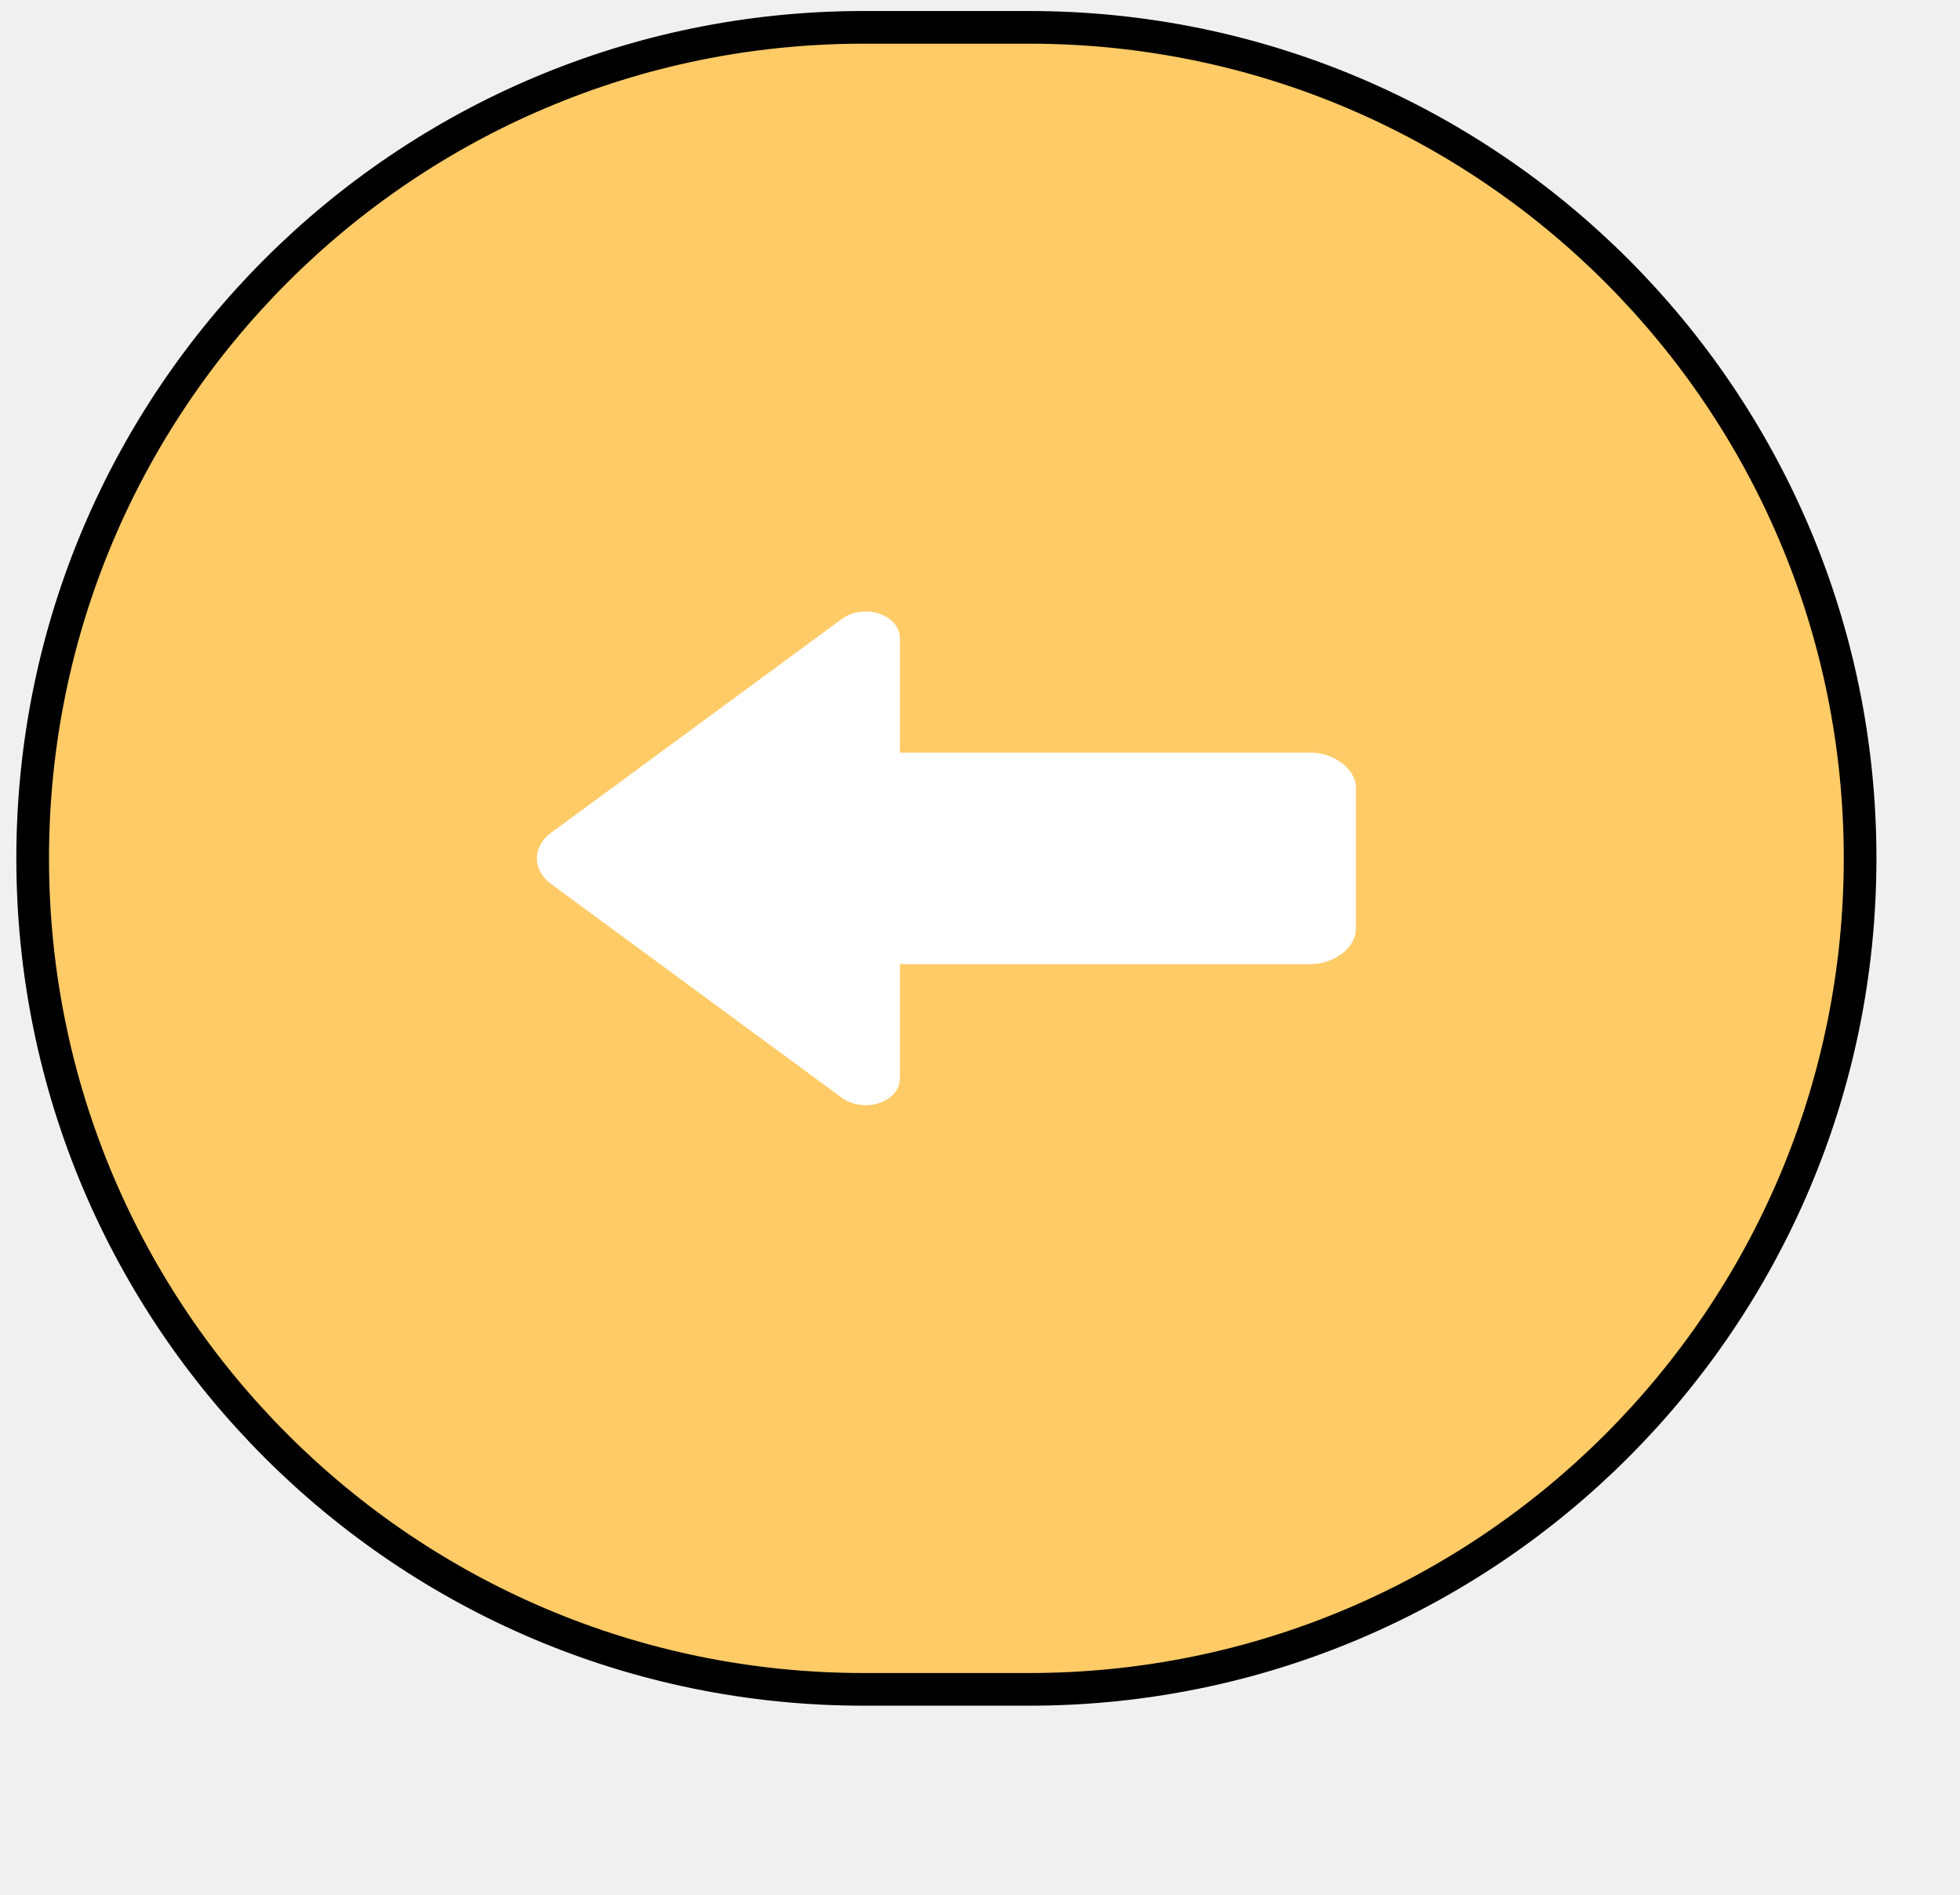
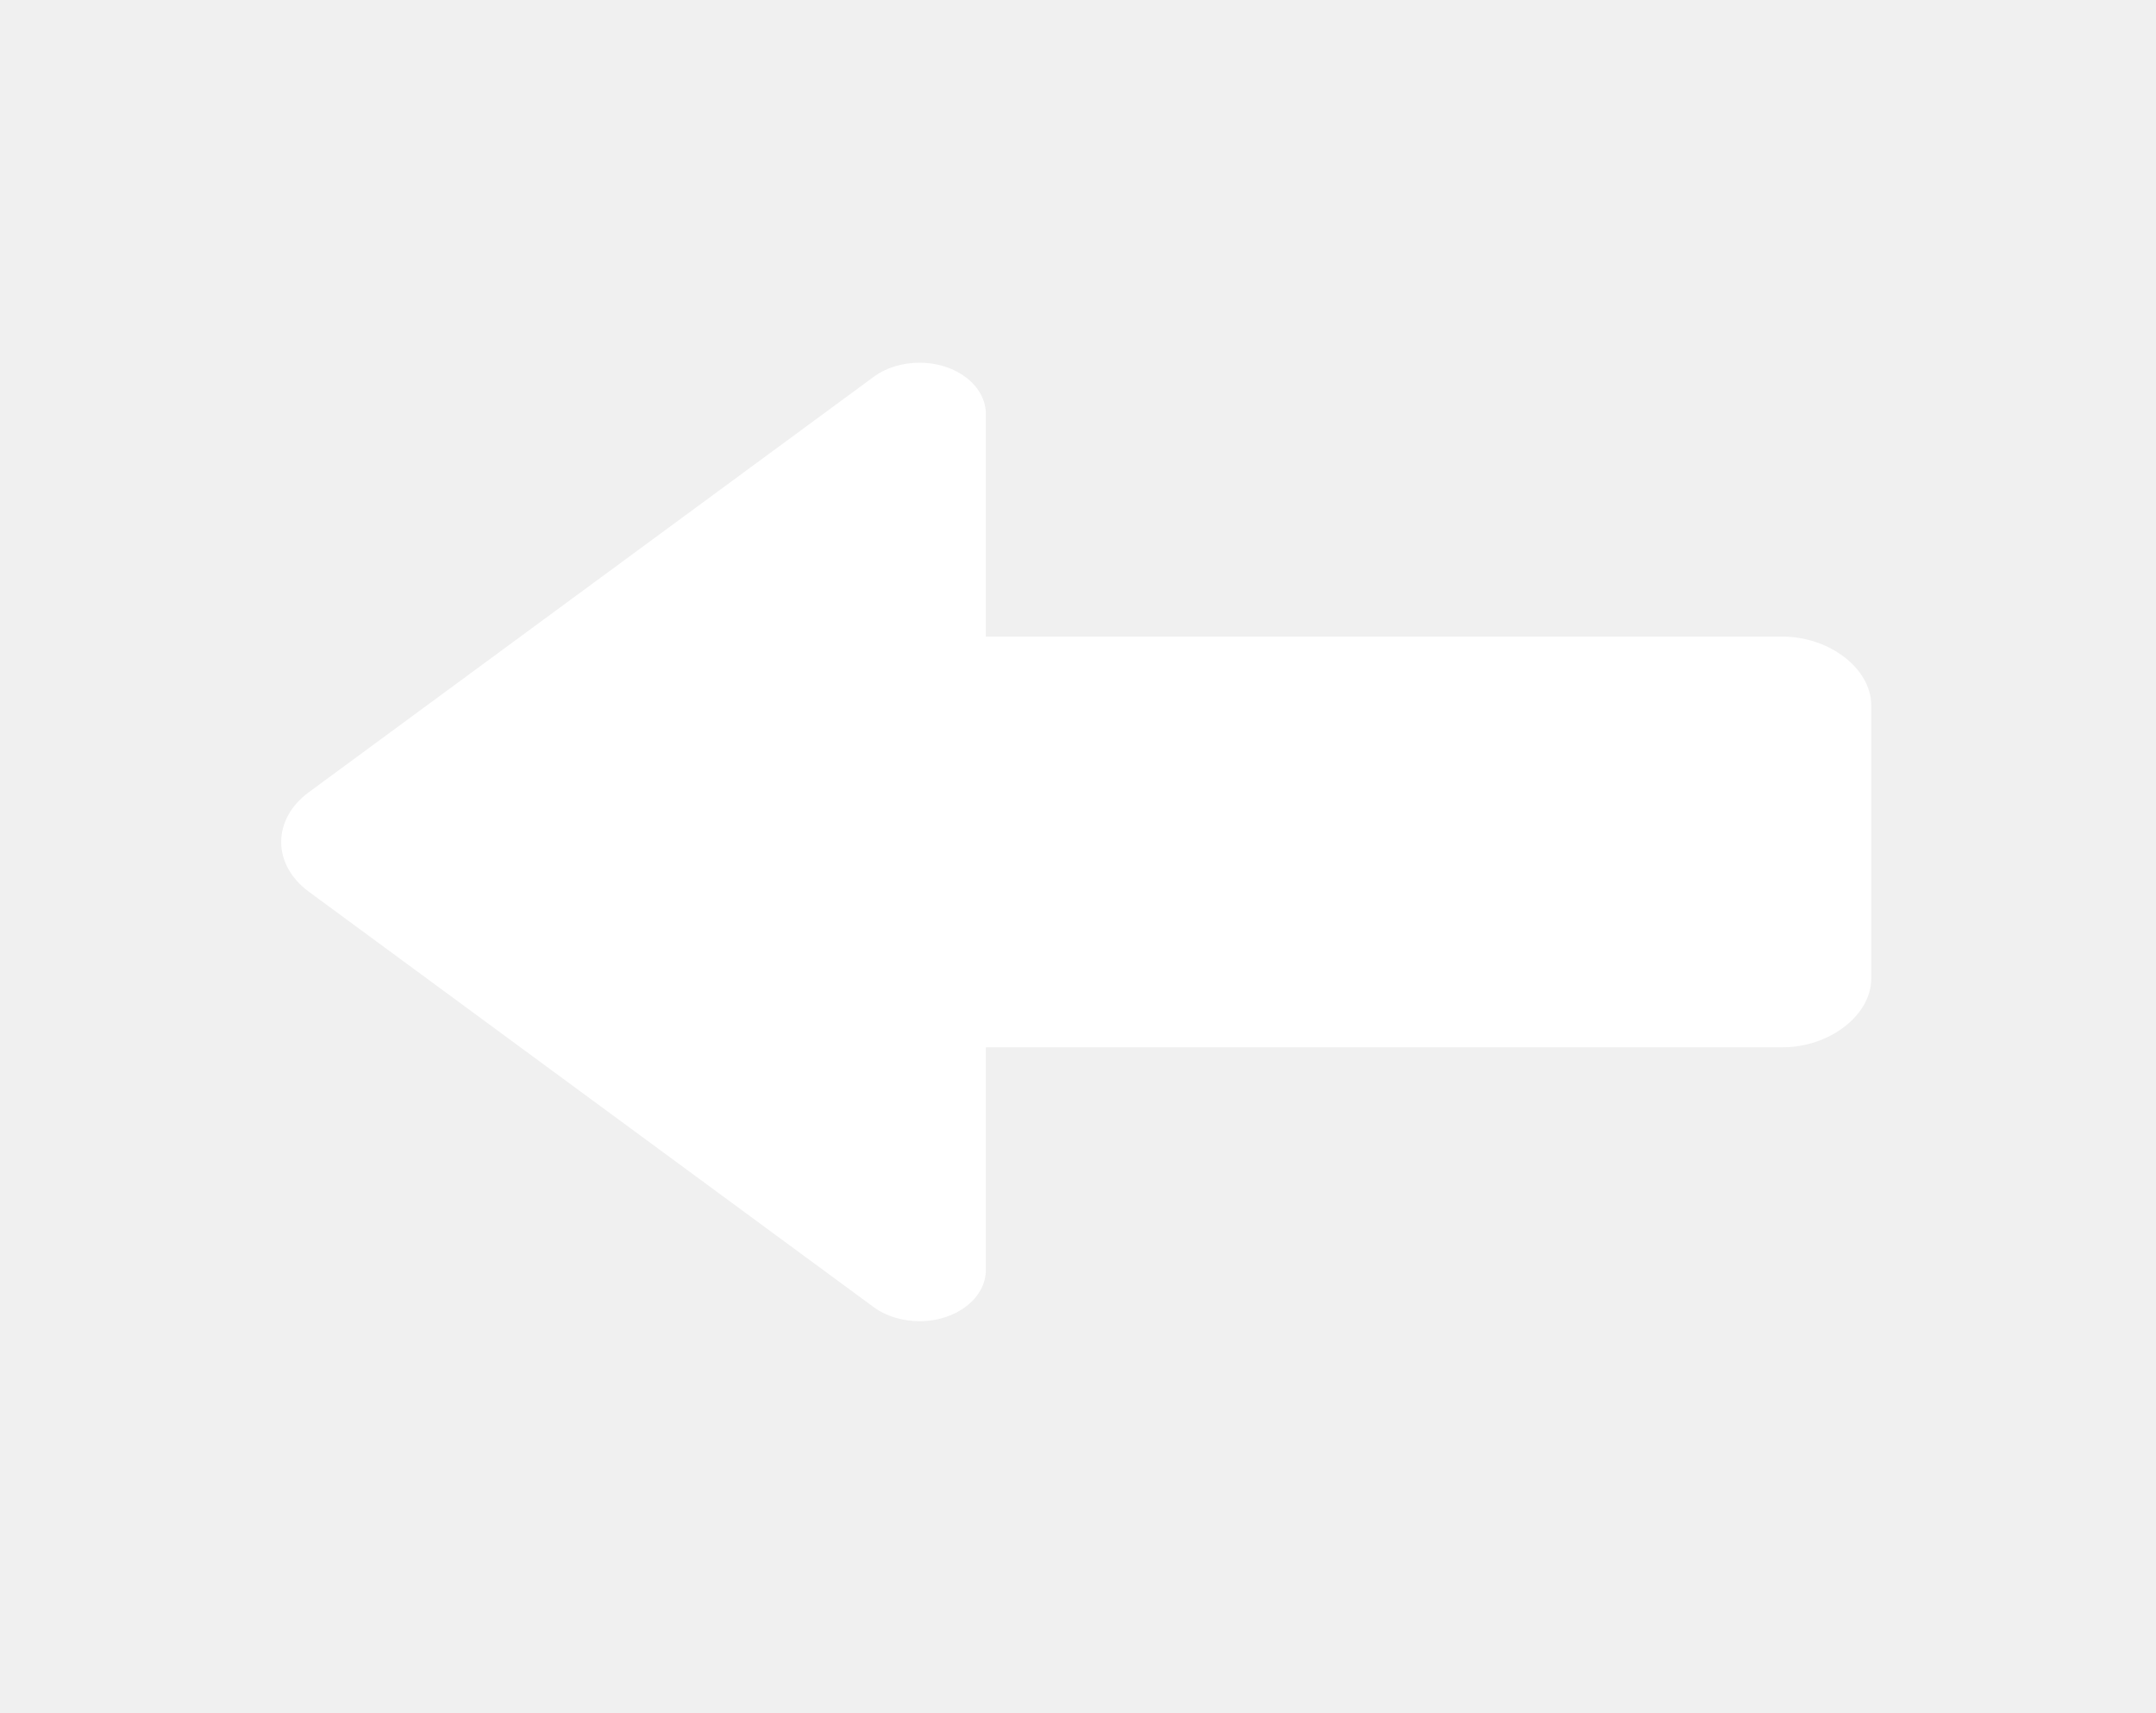
- <svg xmlns="http://www.w3.org/2000/svg" width="60" height="58" viewBox="0 0 60 58" fill="none">
-   <rect x="1" y="0.837" width="55.942" height="50.876" rx="25.438" fill="#FFCB66" stroke="black" />
-   <path d="M27.547 29.513V33.023C27.547 33.468 27.081 33.832 26.5 33.832C26.238 33.832 25.977 33.756 25.778 33.61C23.305 31.791 18.89 28.545 16.868 27.058C16.59 26.854 16.434 26.57 16.434 26.276C16.434 25.98 16.59 25.697 16.868 25.493C18.89 24.006 23.305 20.759 25.778 18.942C25.977 18.795 26.238 18.719 26.5 18.719C27.081 18.719 27.547 19.083 27.547 19.528V23.038H40.113C40.852 23.038 41.508 23.545 41.508 24.118V28.434C41.508 29.006 40.852 29.513 40.113 29.513H27.547Z" fill="white" />
+ <svg xmlns="http://www.w3.org/2000/svg" width="34" height="27" viewBox="0 0 34 27" fill="none">
+   <g id="Frame">
+     <path id="Vector" d="M15.547 16.513V20.023C15.547 20.468 15.081 20.832 14.5 20.832C14.238 20.832 13.977 20.756 13.778 20.61C11.306 18.791 6.89 15.545 4.868 14.058C4.59 13.854 4.434 13.57 4.434 13.276C4.434 12.98 4.59 12.697 4.868 12.493C6.89 11.006 11.306 7.759 13.778 5.942C13.977 5.795 14.238 5.719 14.5 5.719C15.081 5.719 15.547 6.083 15.547 6.528V10.038H28.113C28.852 10.038 29.509 10.545 29.509 11.118V15.434C29.509 16.006 28.852 16.513 28.113 16.513H15.547Z" fill="white" />
+   </g>
</svg>
